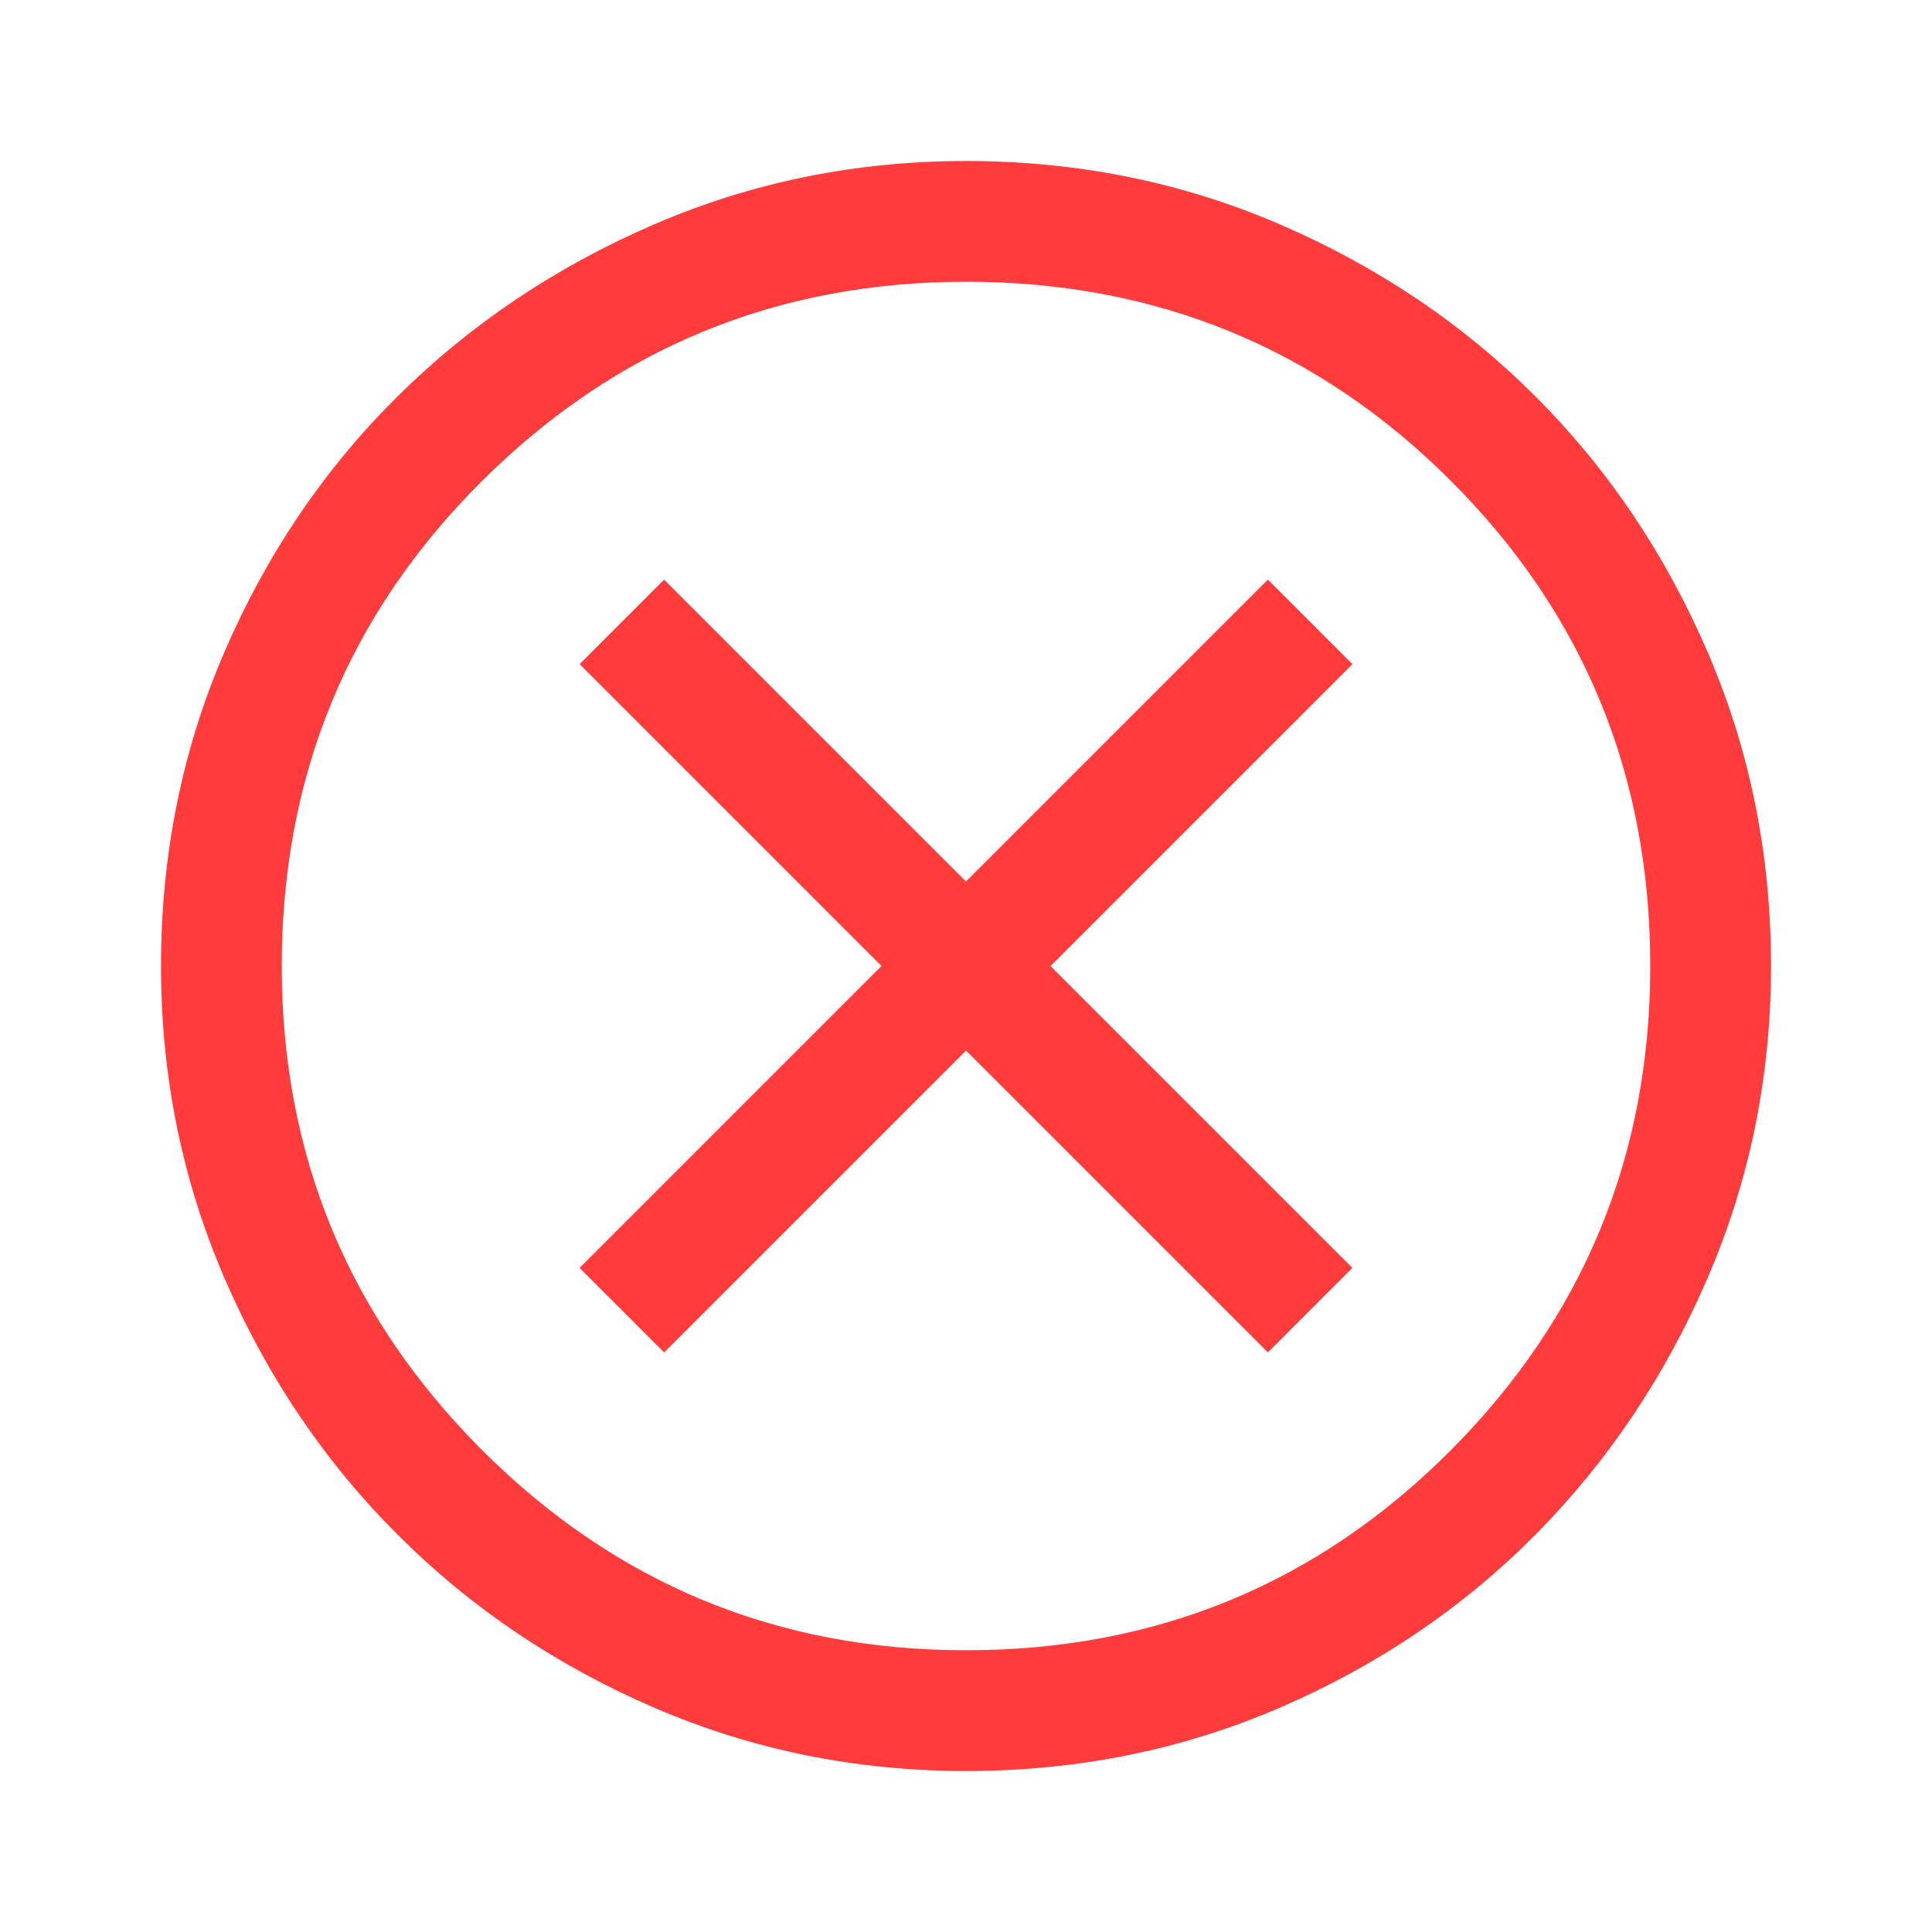
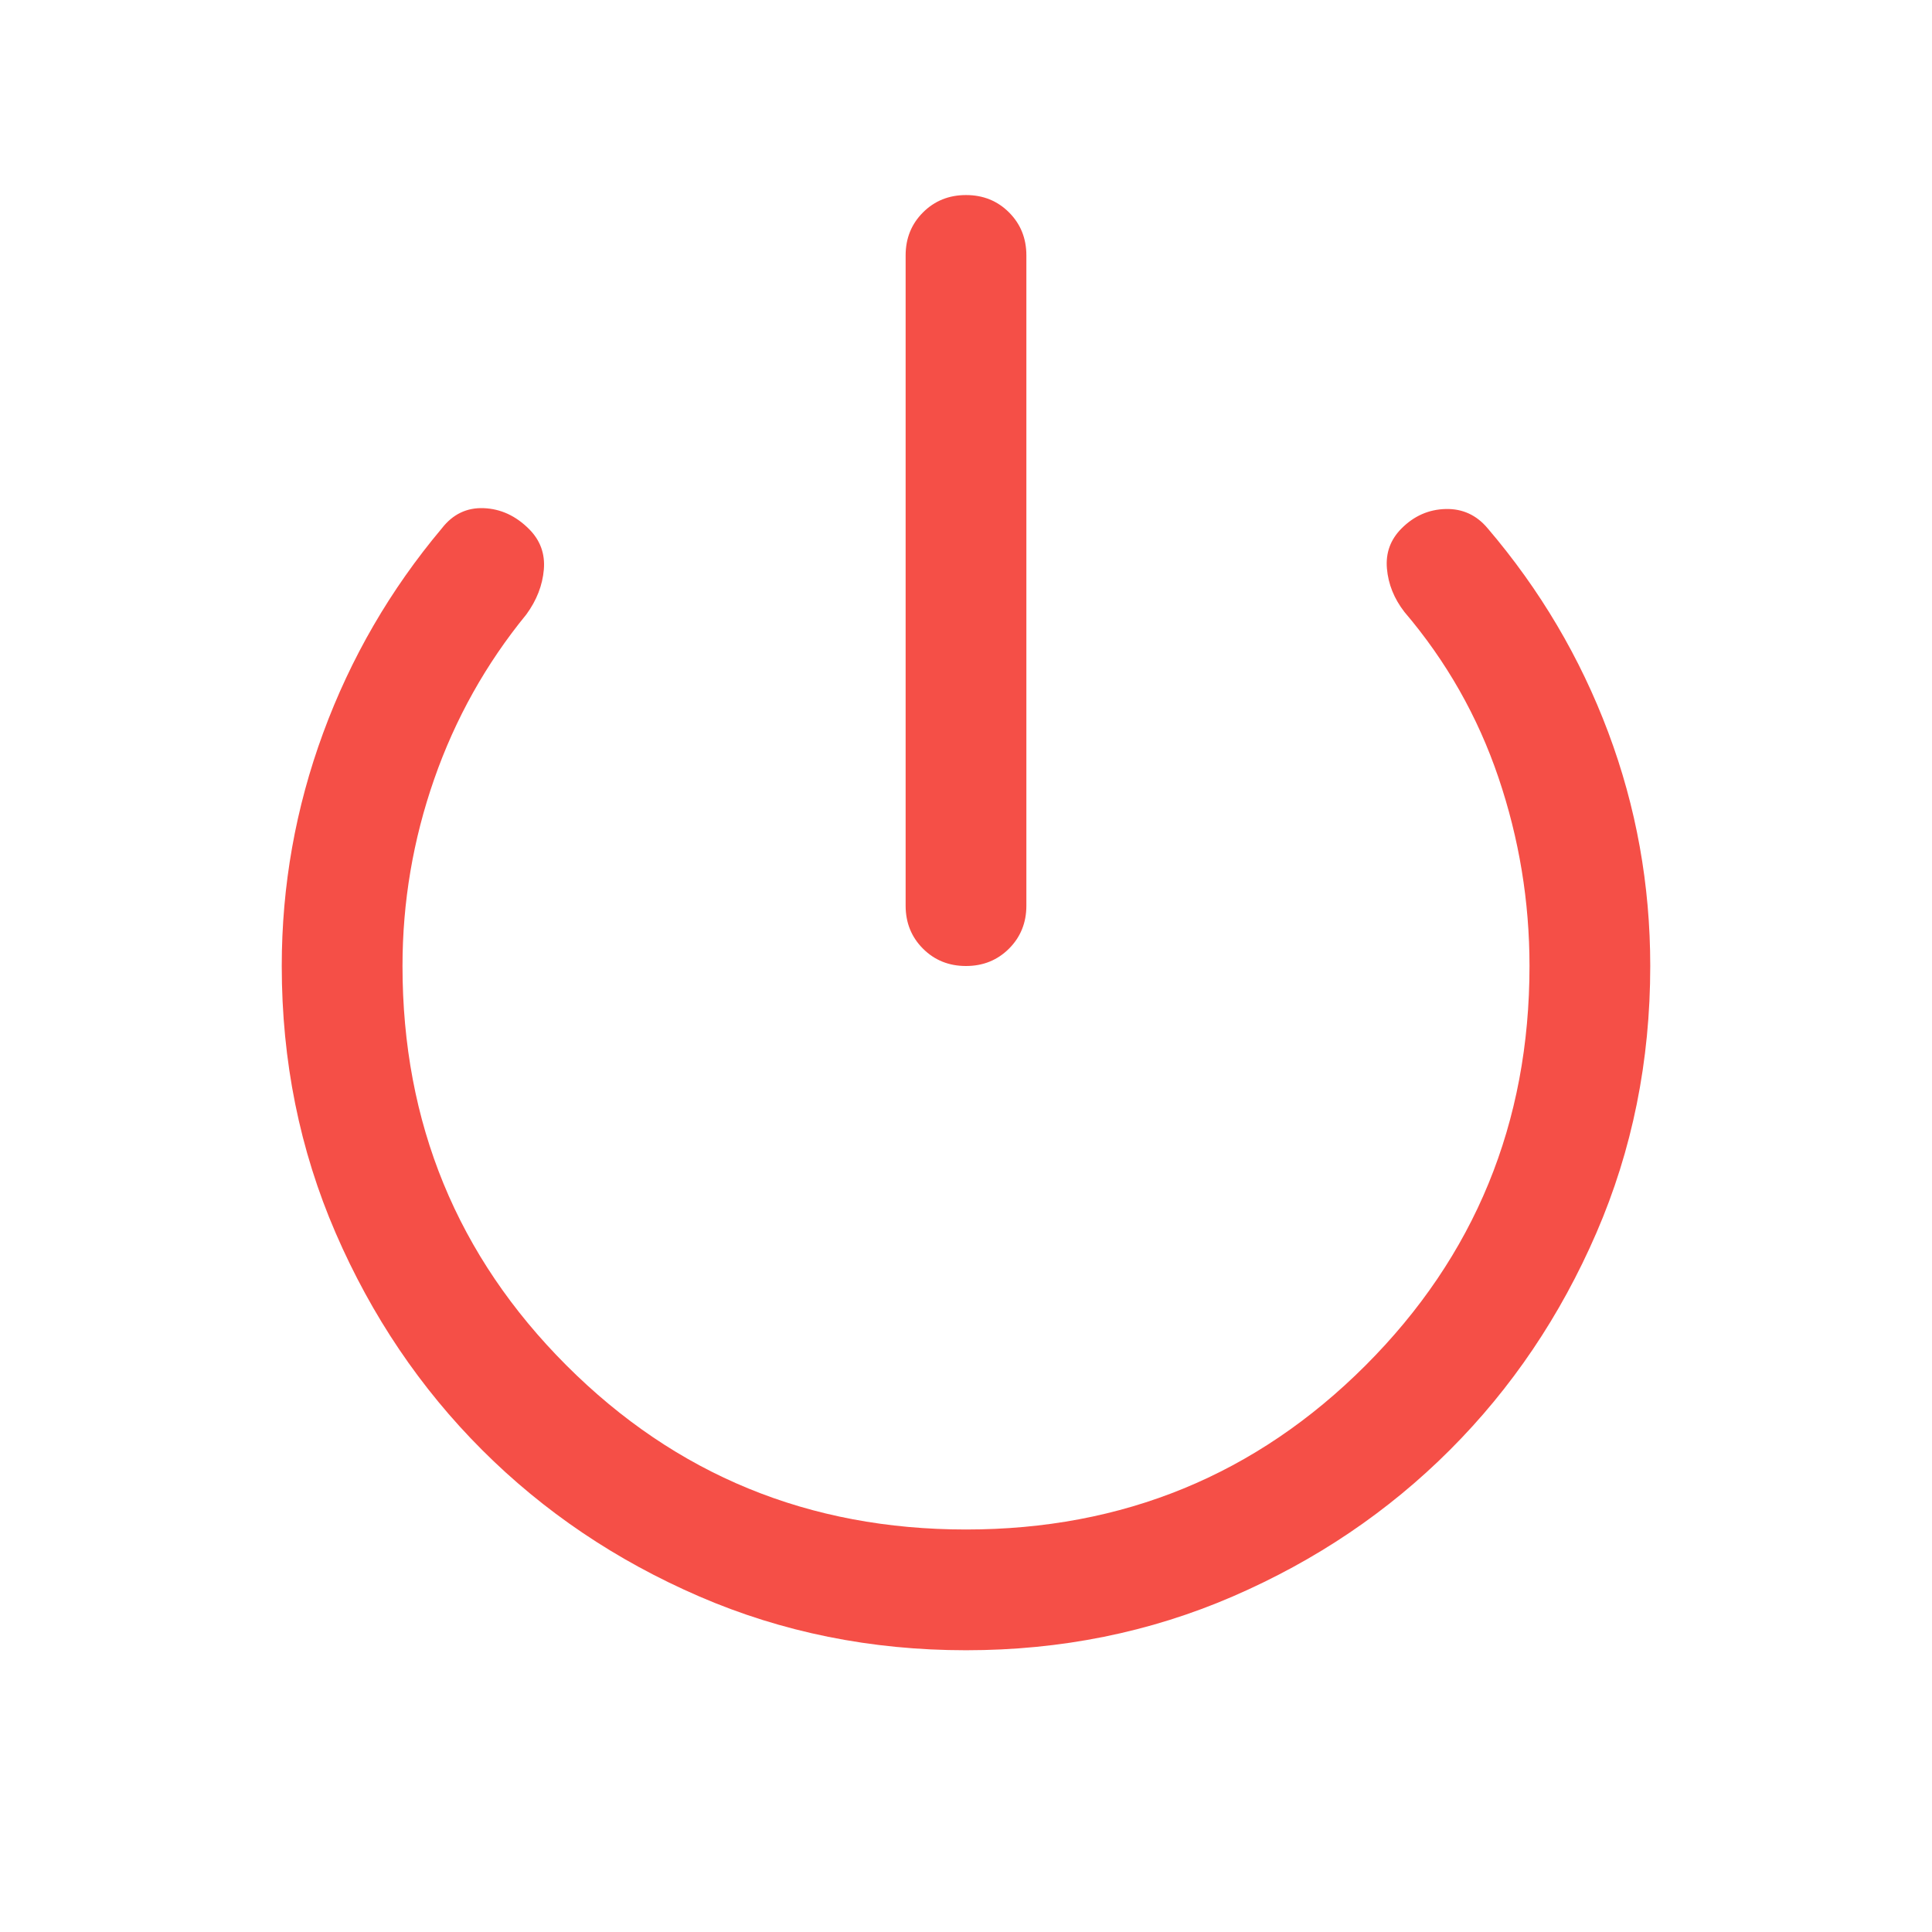
- <svg xmlns="http://www.w3.org/2000/svg" height="48" width="48">
-   <path d="m16.5 33.6 7.5-7.5 7.5 7.5 2.1-2.1-7.5-7.5 7.5-7.5-2.1-2.1-7.5 7.5-7.5-7.5-2.1 2.1 7.5 7.5-7.5 7.5ZM24 44q-4.1 0-7.75-1.575-3.65-1.575-6.375-4.3-2.725-2.725-4.3-6.375Q4 28.1 4 24q0-4.15 1.575-7.8 1.575-3.65 4.3-6.35 2.725-2.7 6.375-4.275Q19.9 4 24 4q4.15 0 7.8 1.575 3.65 1.575 6.35 4.275 2.7 2.7 4.275 6.35Q44 19.85 44 24q0 4.1-1.575 7.75-1.575 3.65-4.275 6.375t-6.35 4.3Q28.15 44 24 44Zm0-3q7.1 0 12.05-4.975Q41 31.05 41 24q0-7.1-4.95-12.05Q31.1 7 24 7q-7.05 0-12.025 4.95Q7 16.9 7 24q0 7.05 4.975 12.025Q16.95 41 24 41Zm0-17Z" fill="#FF3B3B" />
+ <svg xmlns="http://www.w3.org/2000/svg" height="24" viewBox="0 -960 960 960" width="24">
+   <path d="M479.987-480q-12.756 0-21.371-8.625-8.615-8.625-8.615-21.374v-323.077q0-12.75 8.628-21.375 8.629-8.625 21.384-8.625 12.756 0 21.371 8.625 8.615 8.625 8.615 21.375v323.077q0 12.749-8.628 21.374Q492.742-480 479.987-480Zm.035 339.999q-70.791 0-132.637-26.77-61.846-26.769-107.846-72.768-45.999-46-72.768-107.831-26.77-61.831-26.77-132.63 0-59.846 20.577-115.807 20.577-55.962 58.962-101.654 8.179-10.538 20.82-10.038t22.515 10.374q8.356 8.356 7.356 20.125t-8.692 22.307q-30.077 36.769-45.808 81.885Q200-527.693 200-480q0 117 81.5 198.5T480-200q117 0 198.5-81.5T760-480q0-48.129-15.423-93.641-15.423-45.513-46.731-82.283-7.692-9.922-8.692-21.59-1-11.667 7.307-19.947 9.308-9.308 21.884-9.615 12.577-.308 20.884 9.615 39 45.692 59.885 101.322Q819.999-540.51 819.999-480q0 70.799-26.77 132.63-26.769 61.831-72.768 107.831-46 45.999-107.824 72.768-61.824 26.77-132.615 26.77Z" fill="#F54F47" />
</svg>
